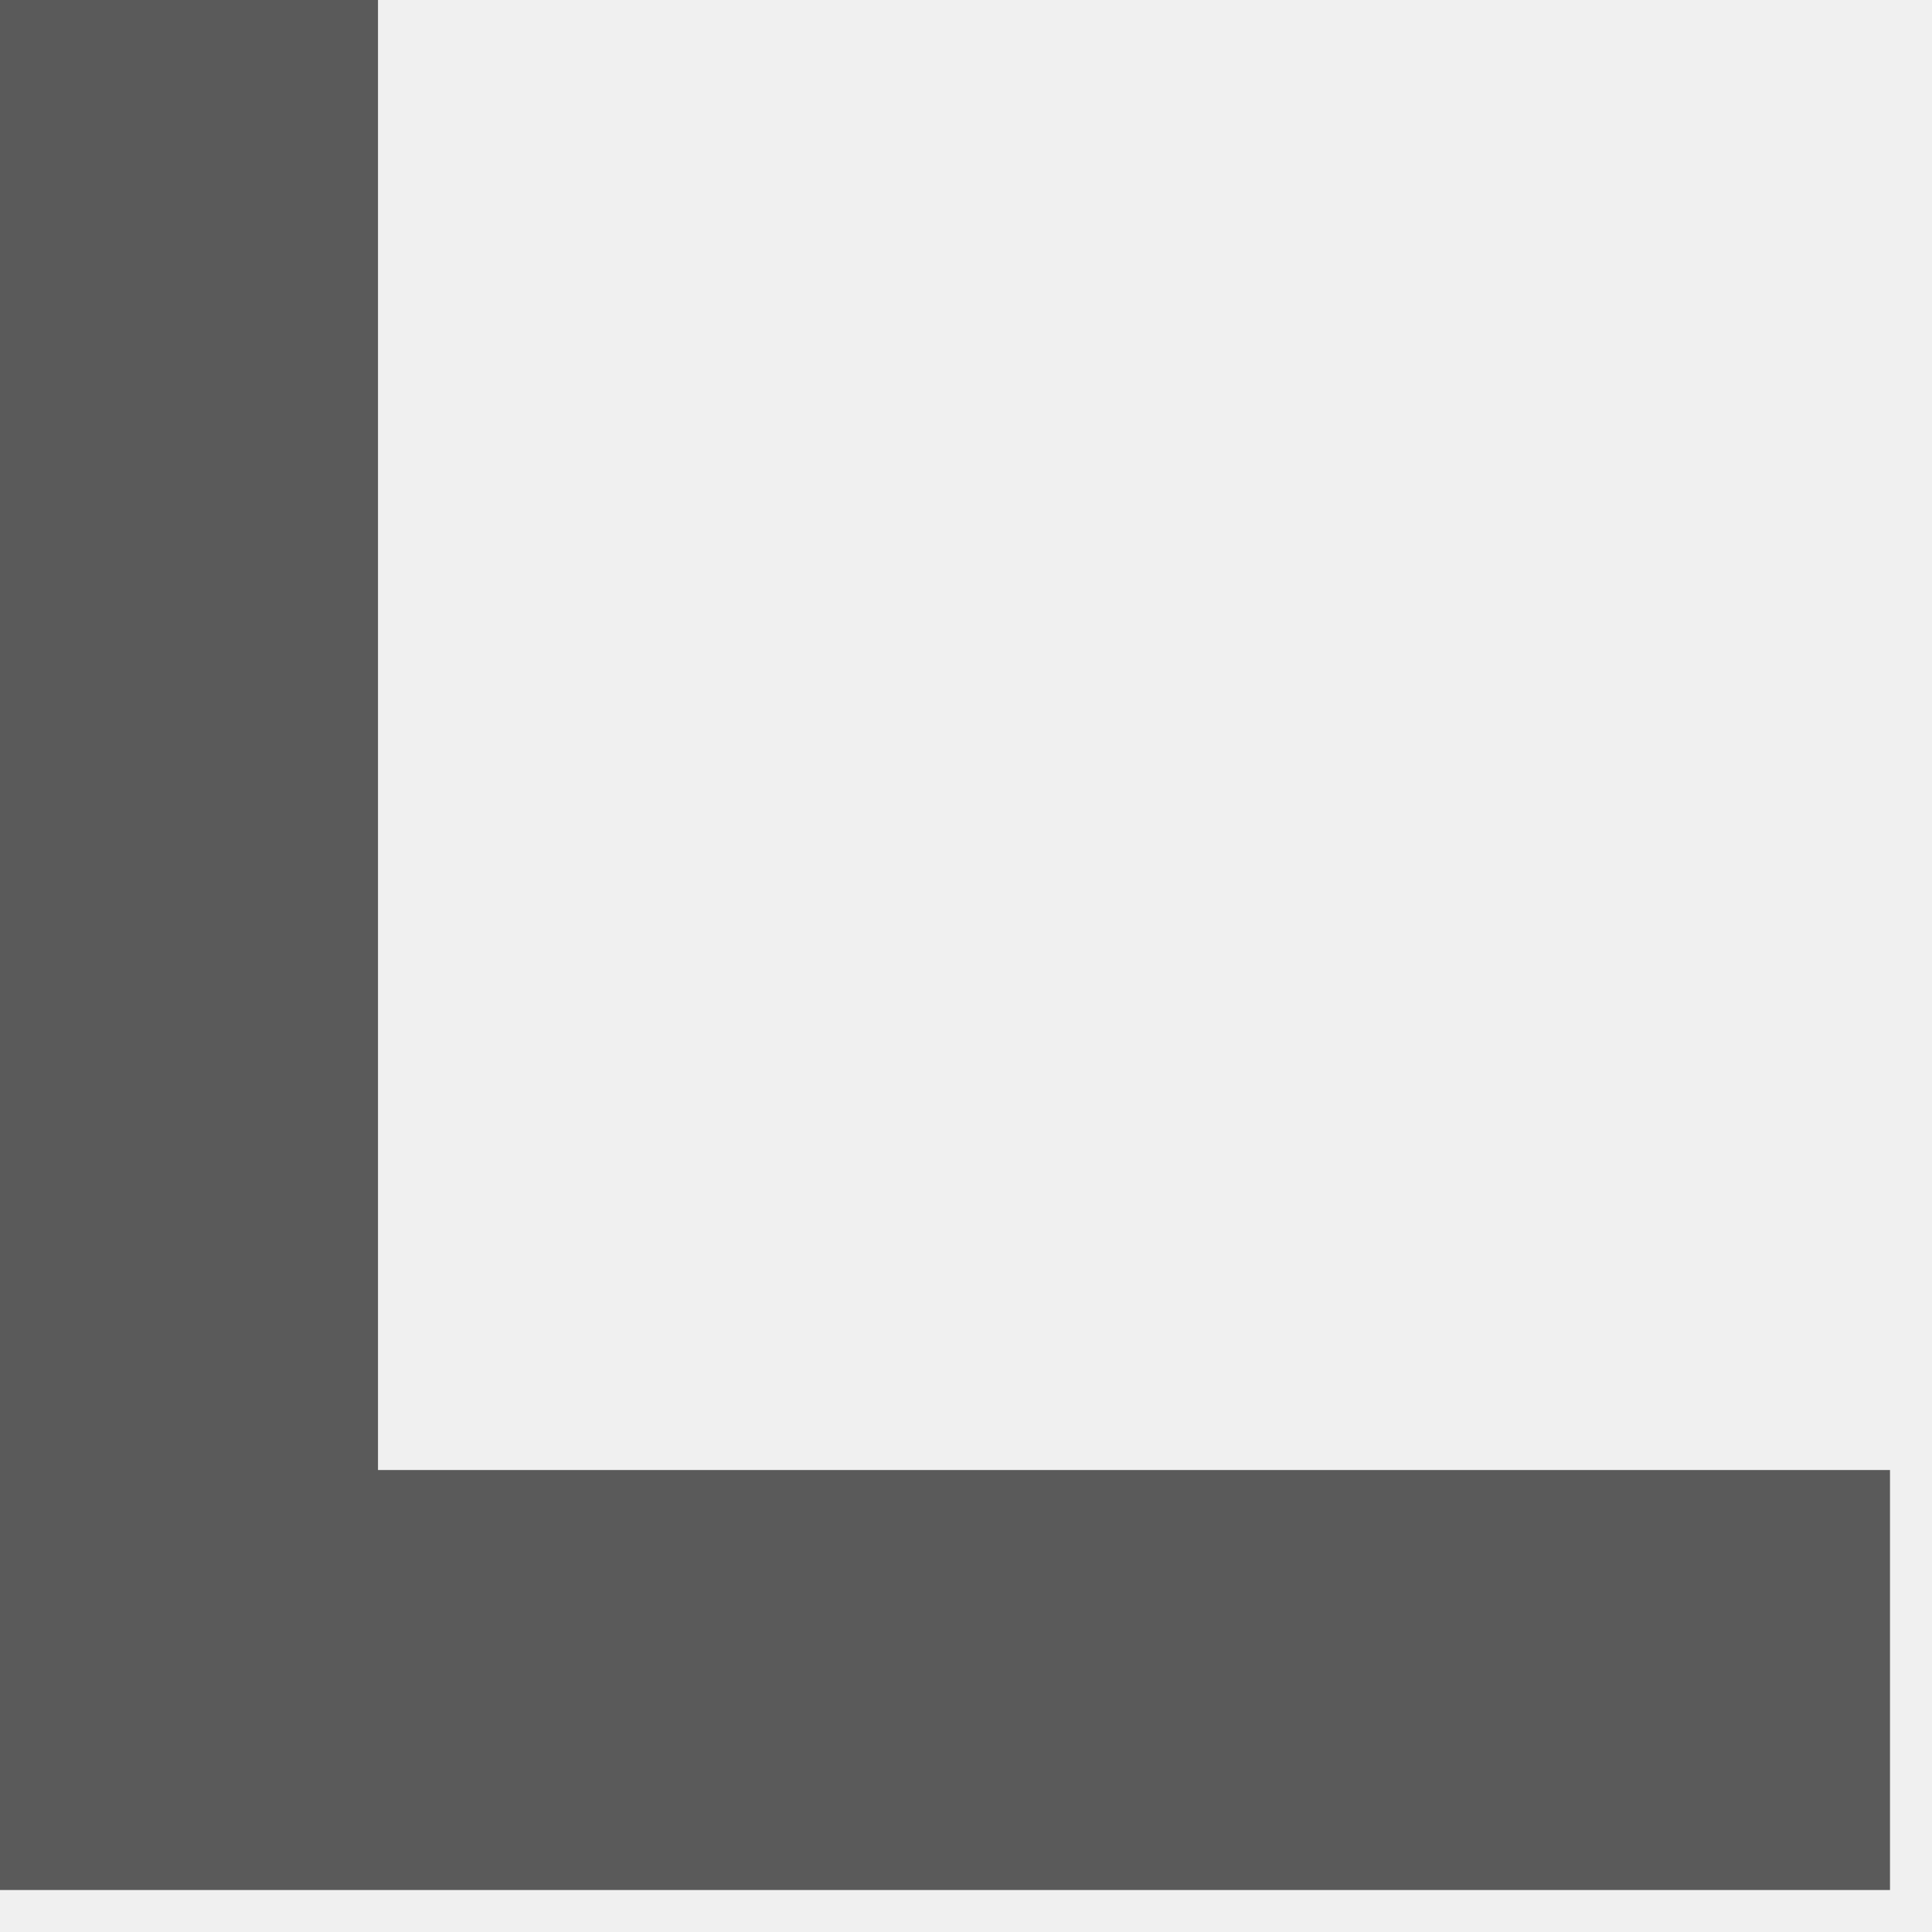
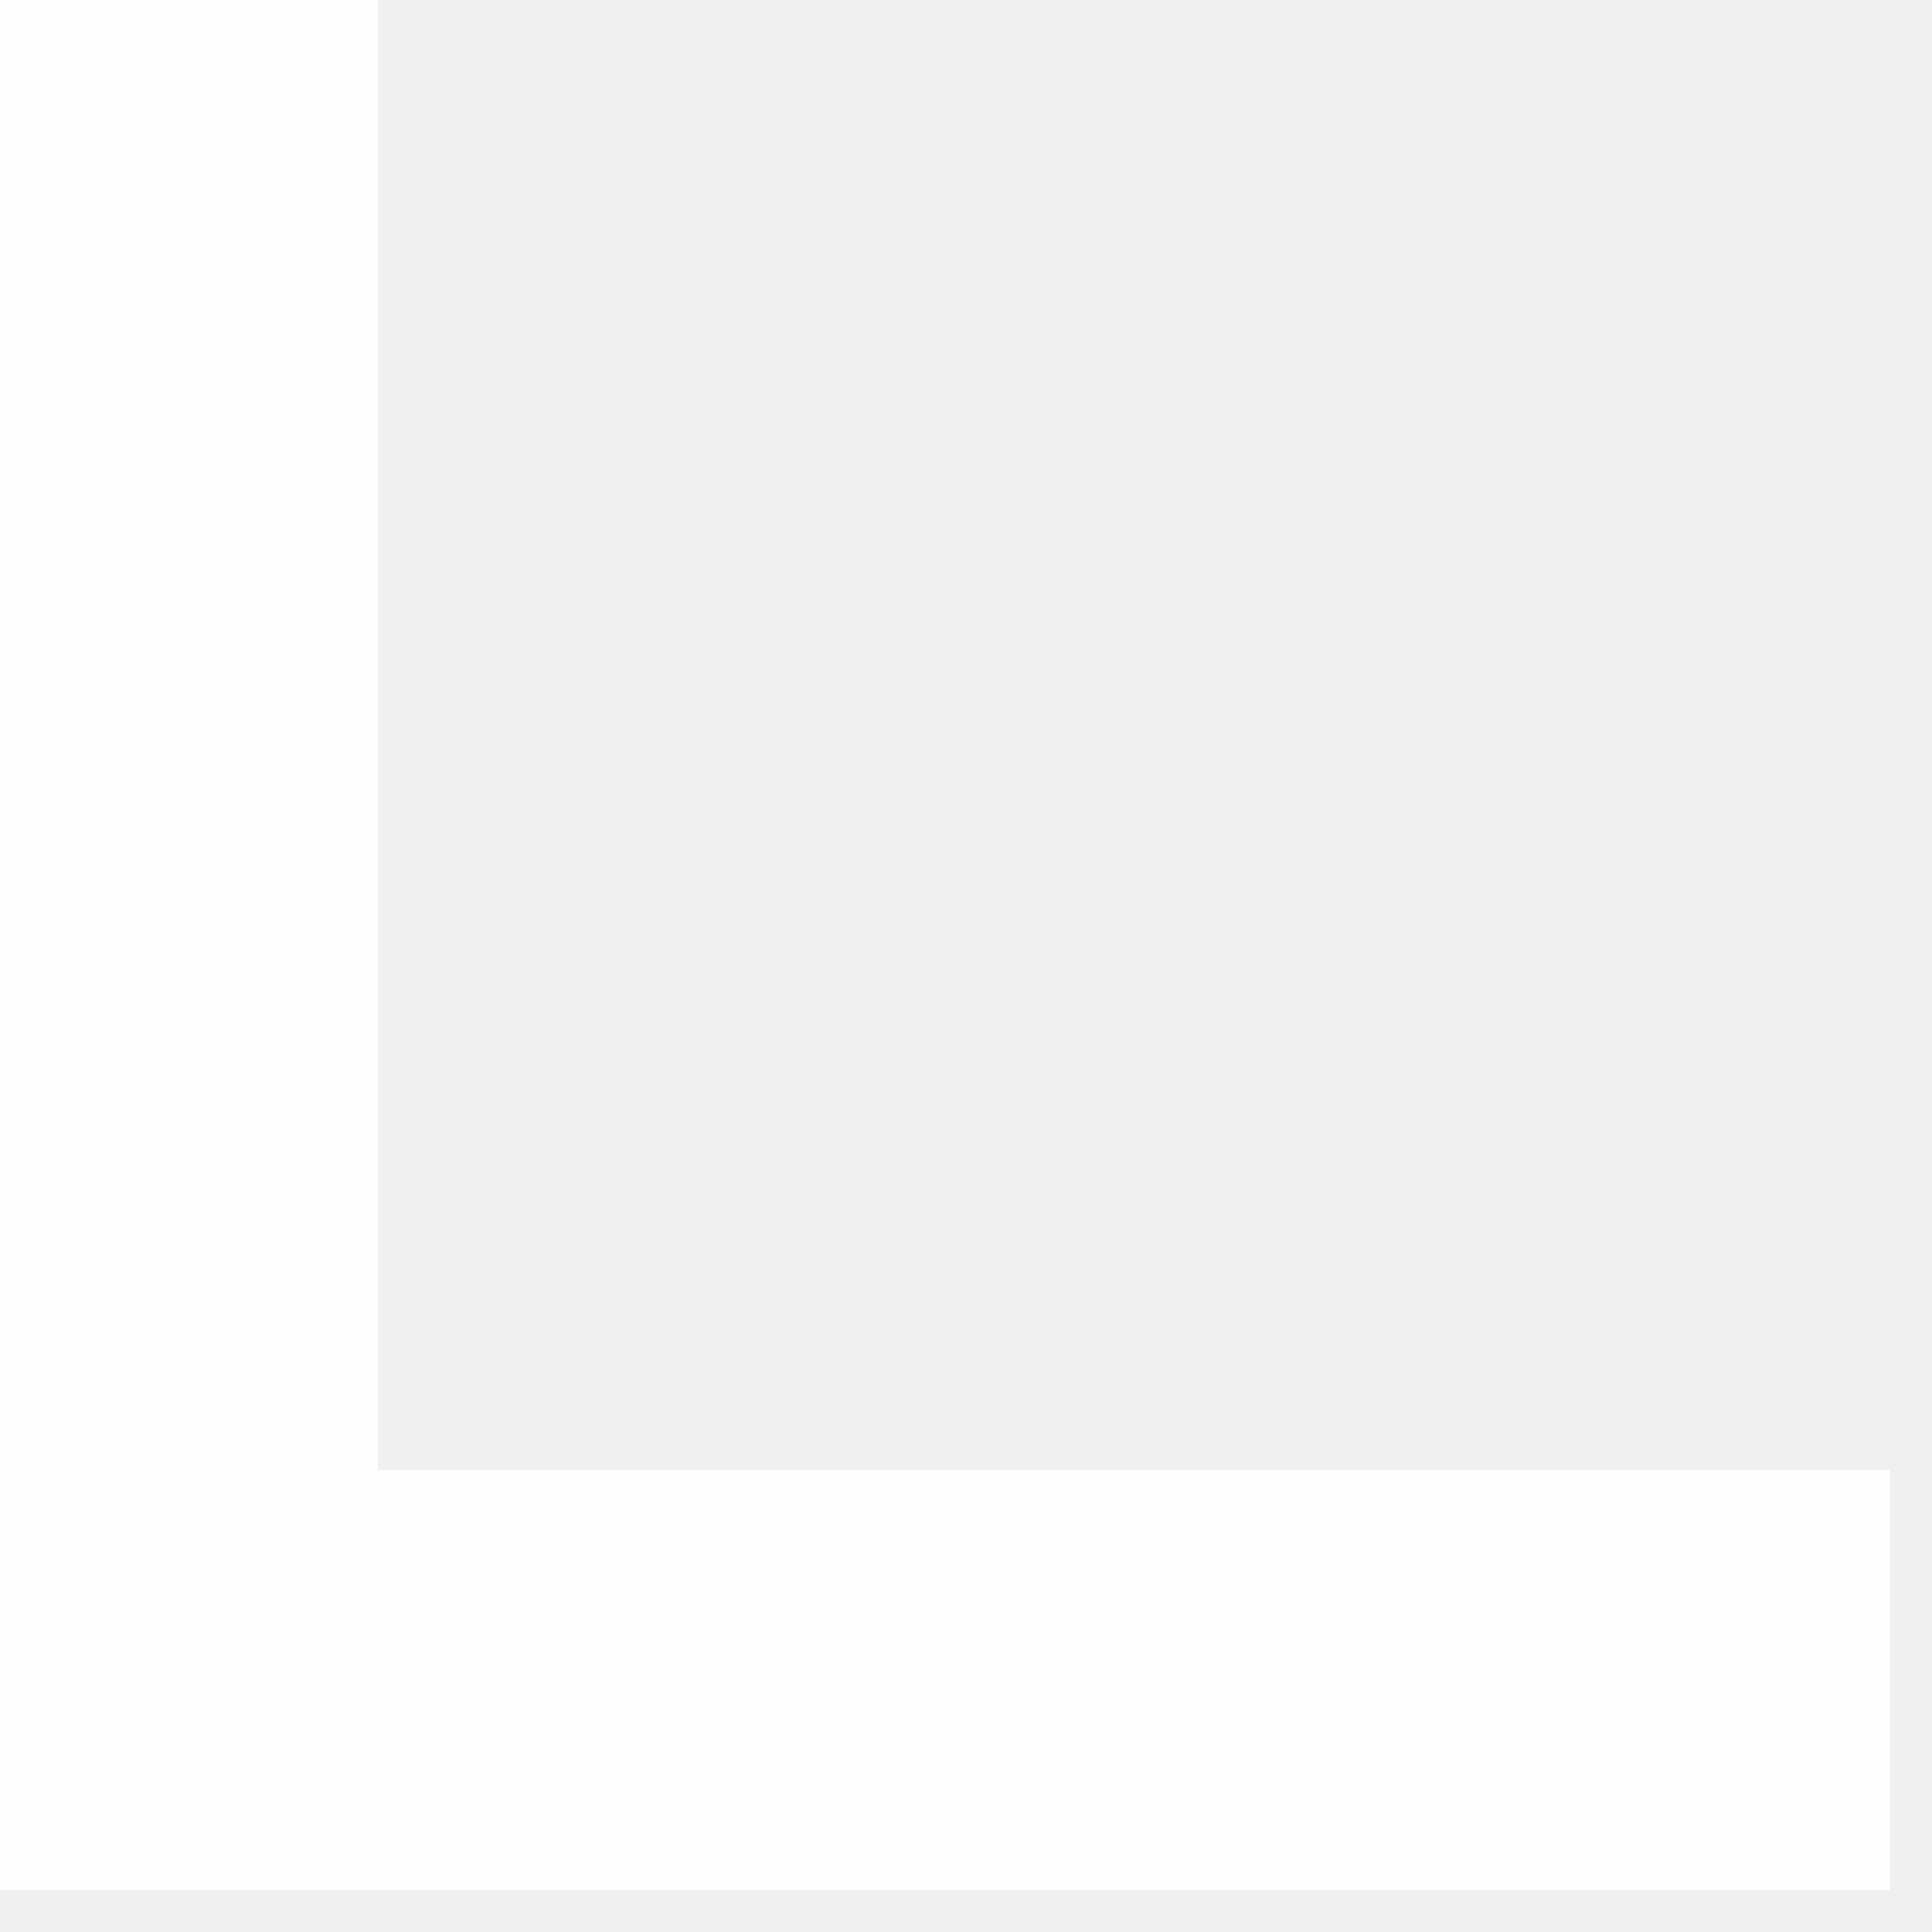
<svg xmlns="http://www.w3.org/2000/svg" version="1.1" width="23px" height="23px" style="shape-rendering:geometricPrecision; text-rendering:geometricPrecision; image-rendering:optimizeQuality; fill-rule:evenodd; clip-rule:evenodd">
  <g>
-     <path style="opacity:0.907" fill="#4b4b4b" d="M -0.5,-0.5 C 1.167,-0.5 2.833,-0.5 4.5,-0.5C 4.5,5.5 4.5,11.5 4.5,17.5C 10.5,17.5 16.5,17.5 22.5,17.5C 22.5,19.167 22.5,20.833 22.5,22.5C 14.833,22.5 7.167,22.5 -0.5,22.5C -0.5,14.833 -0.5,7.167 -0.5,-0.5 Z" />
+     <path style="opacity:0.907" fill="#fff" d="M -0.5,-0.5 C 1.167,-0.5 2.833,-0.5 4.5,-0.5C 4.5,5.5 4.5,11.5 4.5,17.5C 10.5,17.5 16.5,17.5 22.5,17.5C 22.5,19.167 22.5,20.833 22.5,22.5C 14.833,22.5 7.167,22.5 -0.5,22.5C -0.5,14.833 -0.5,7.167 -0.5,-0.5 Z" />
  </g>
</svg>
